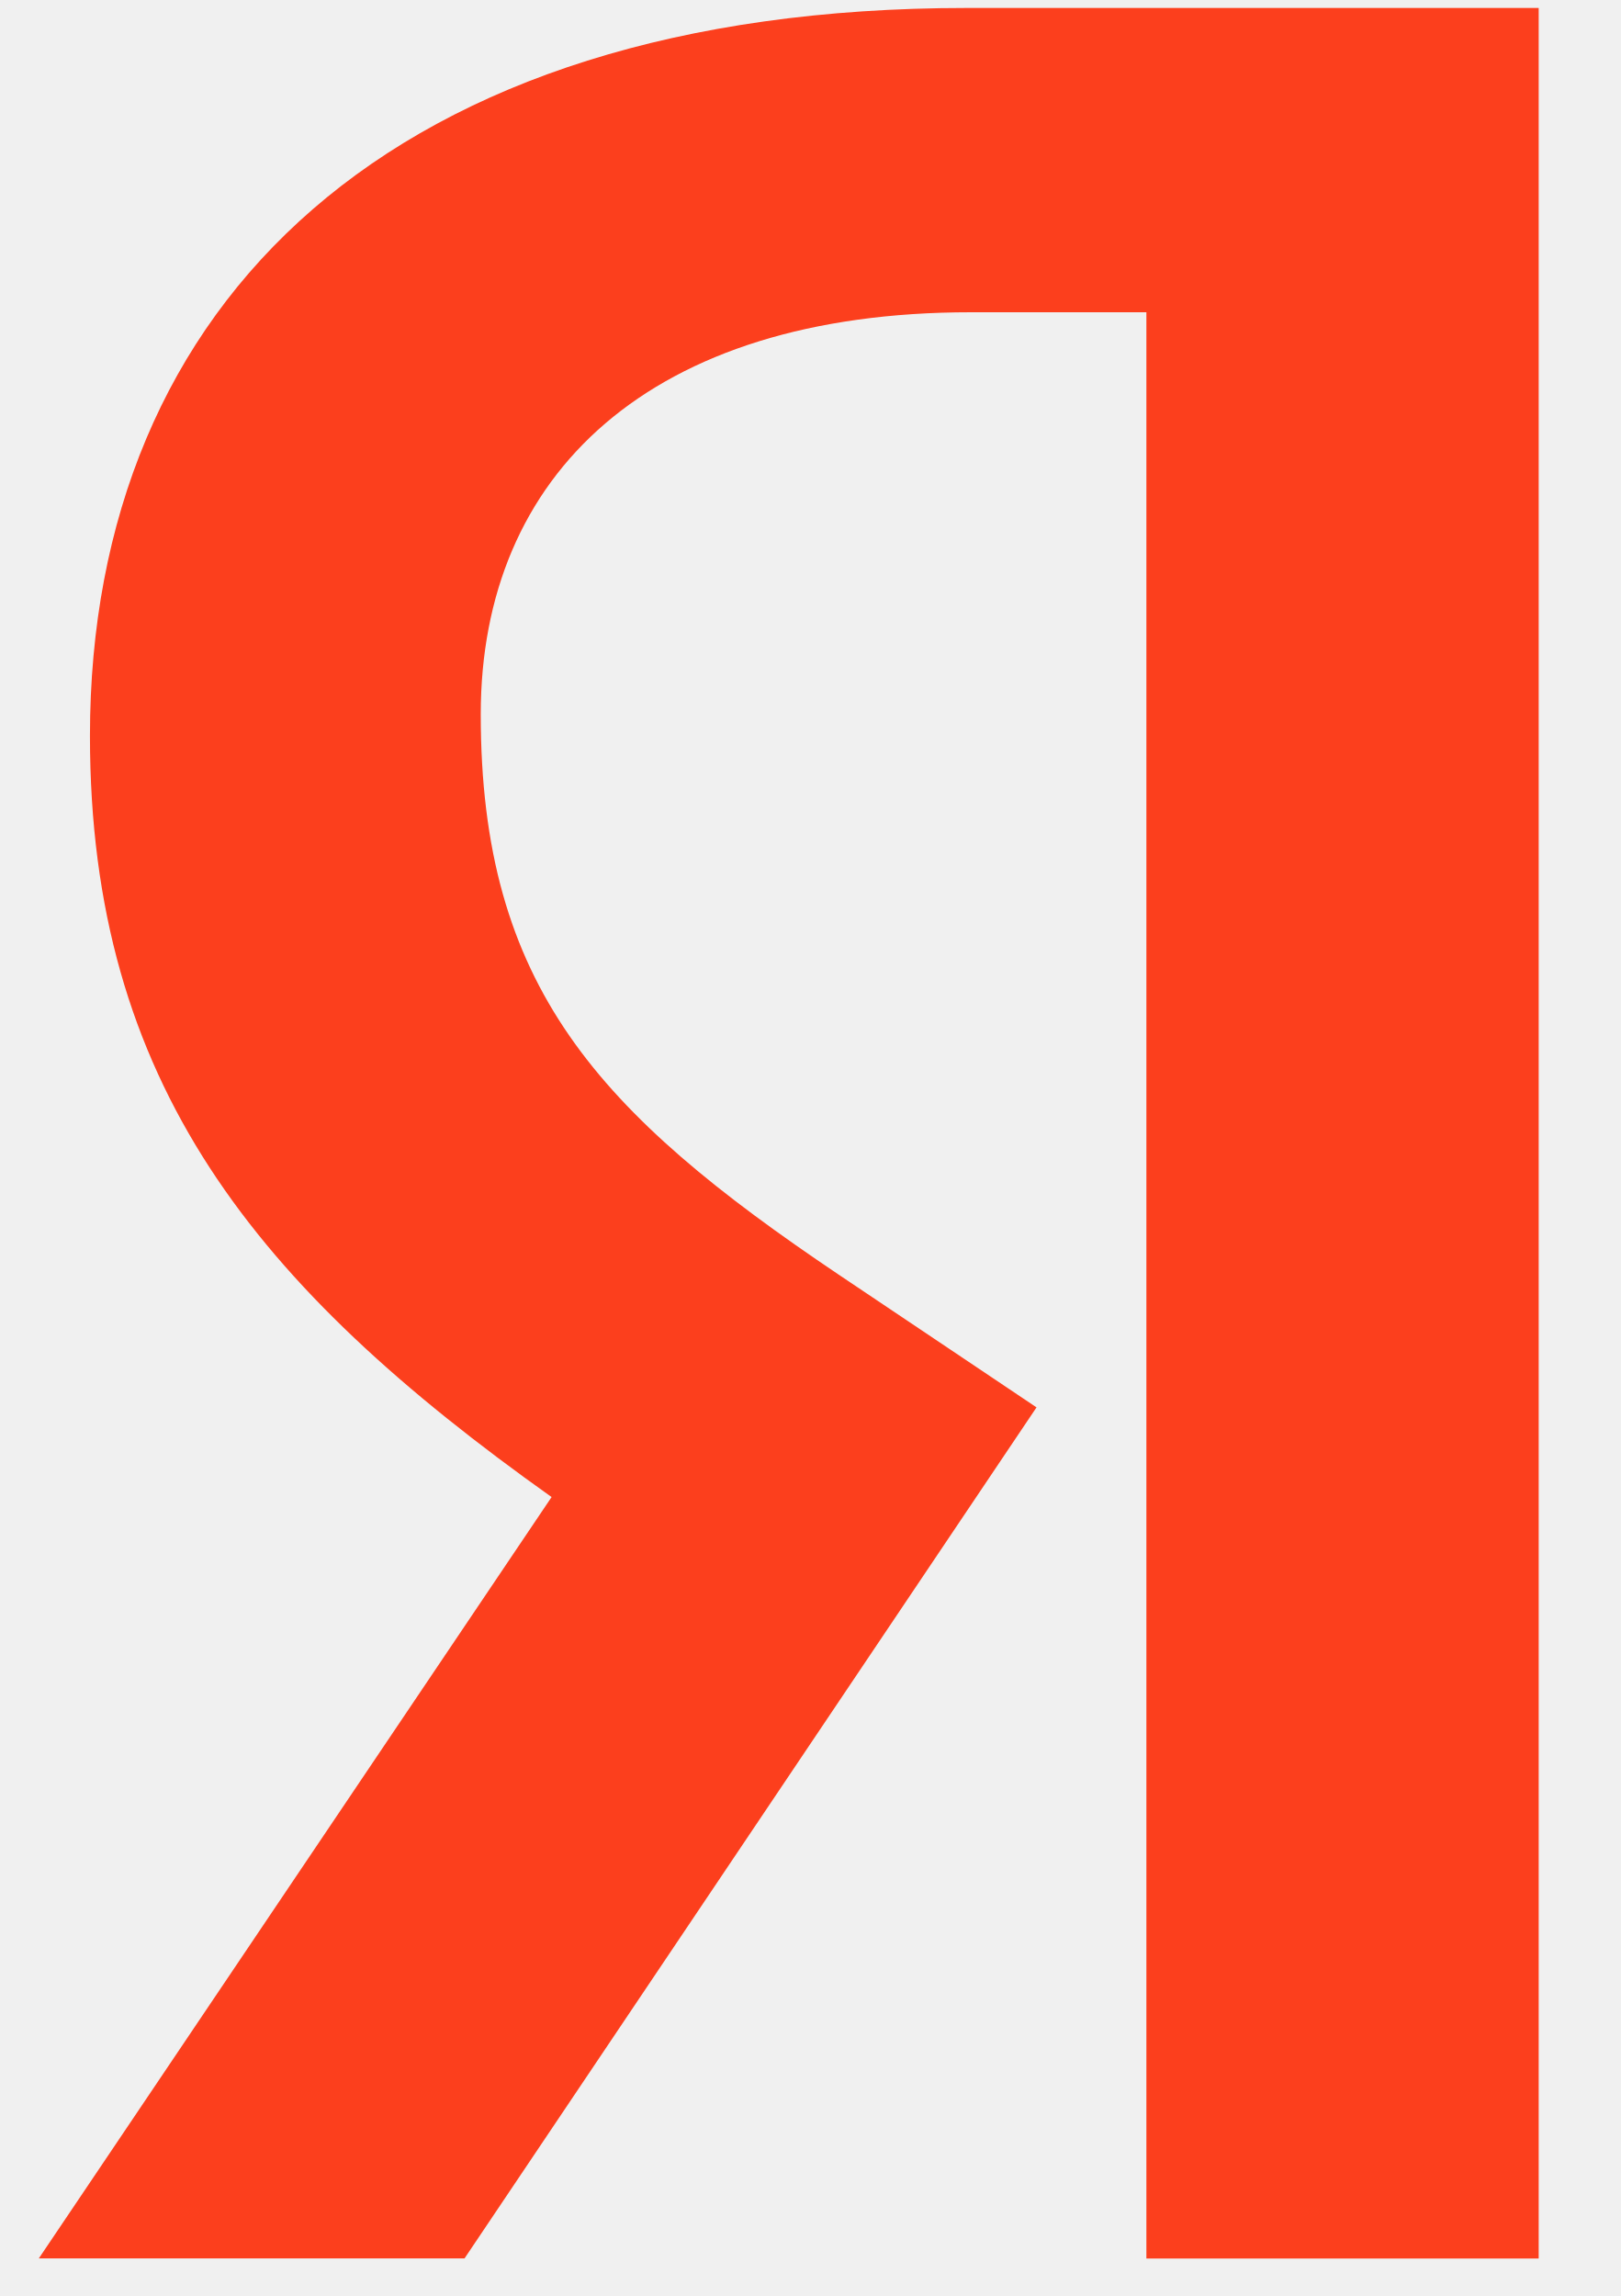
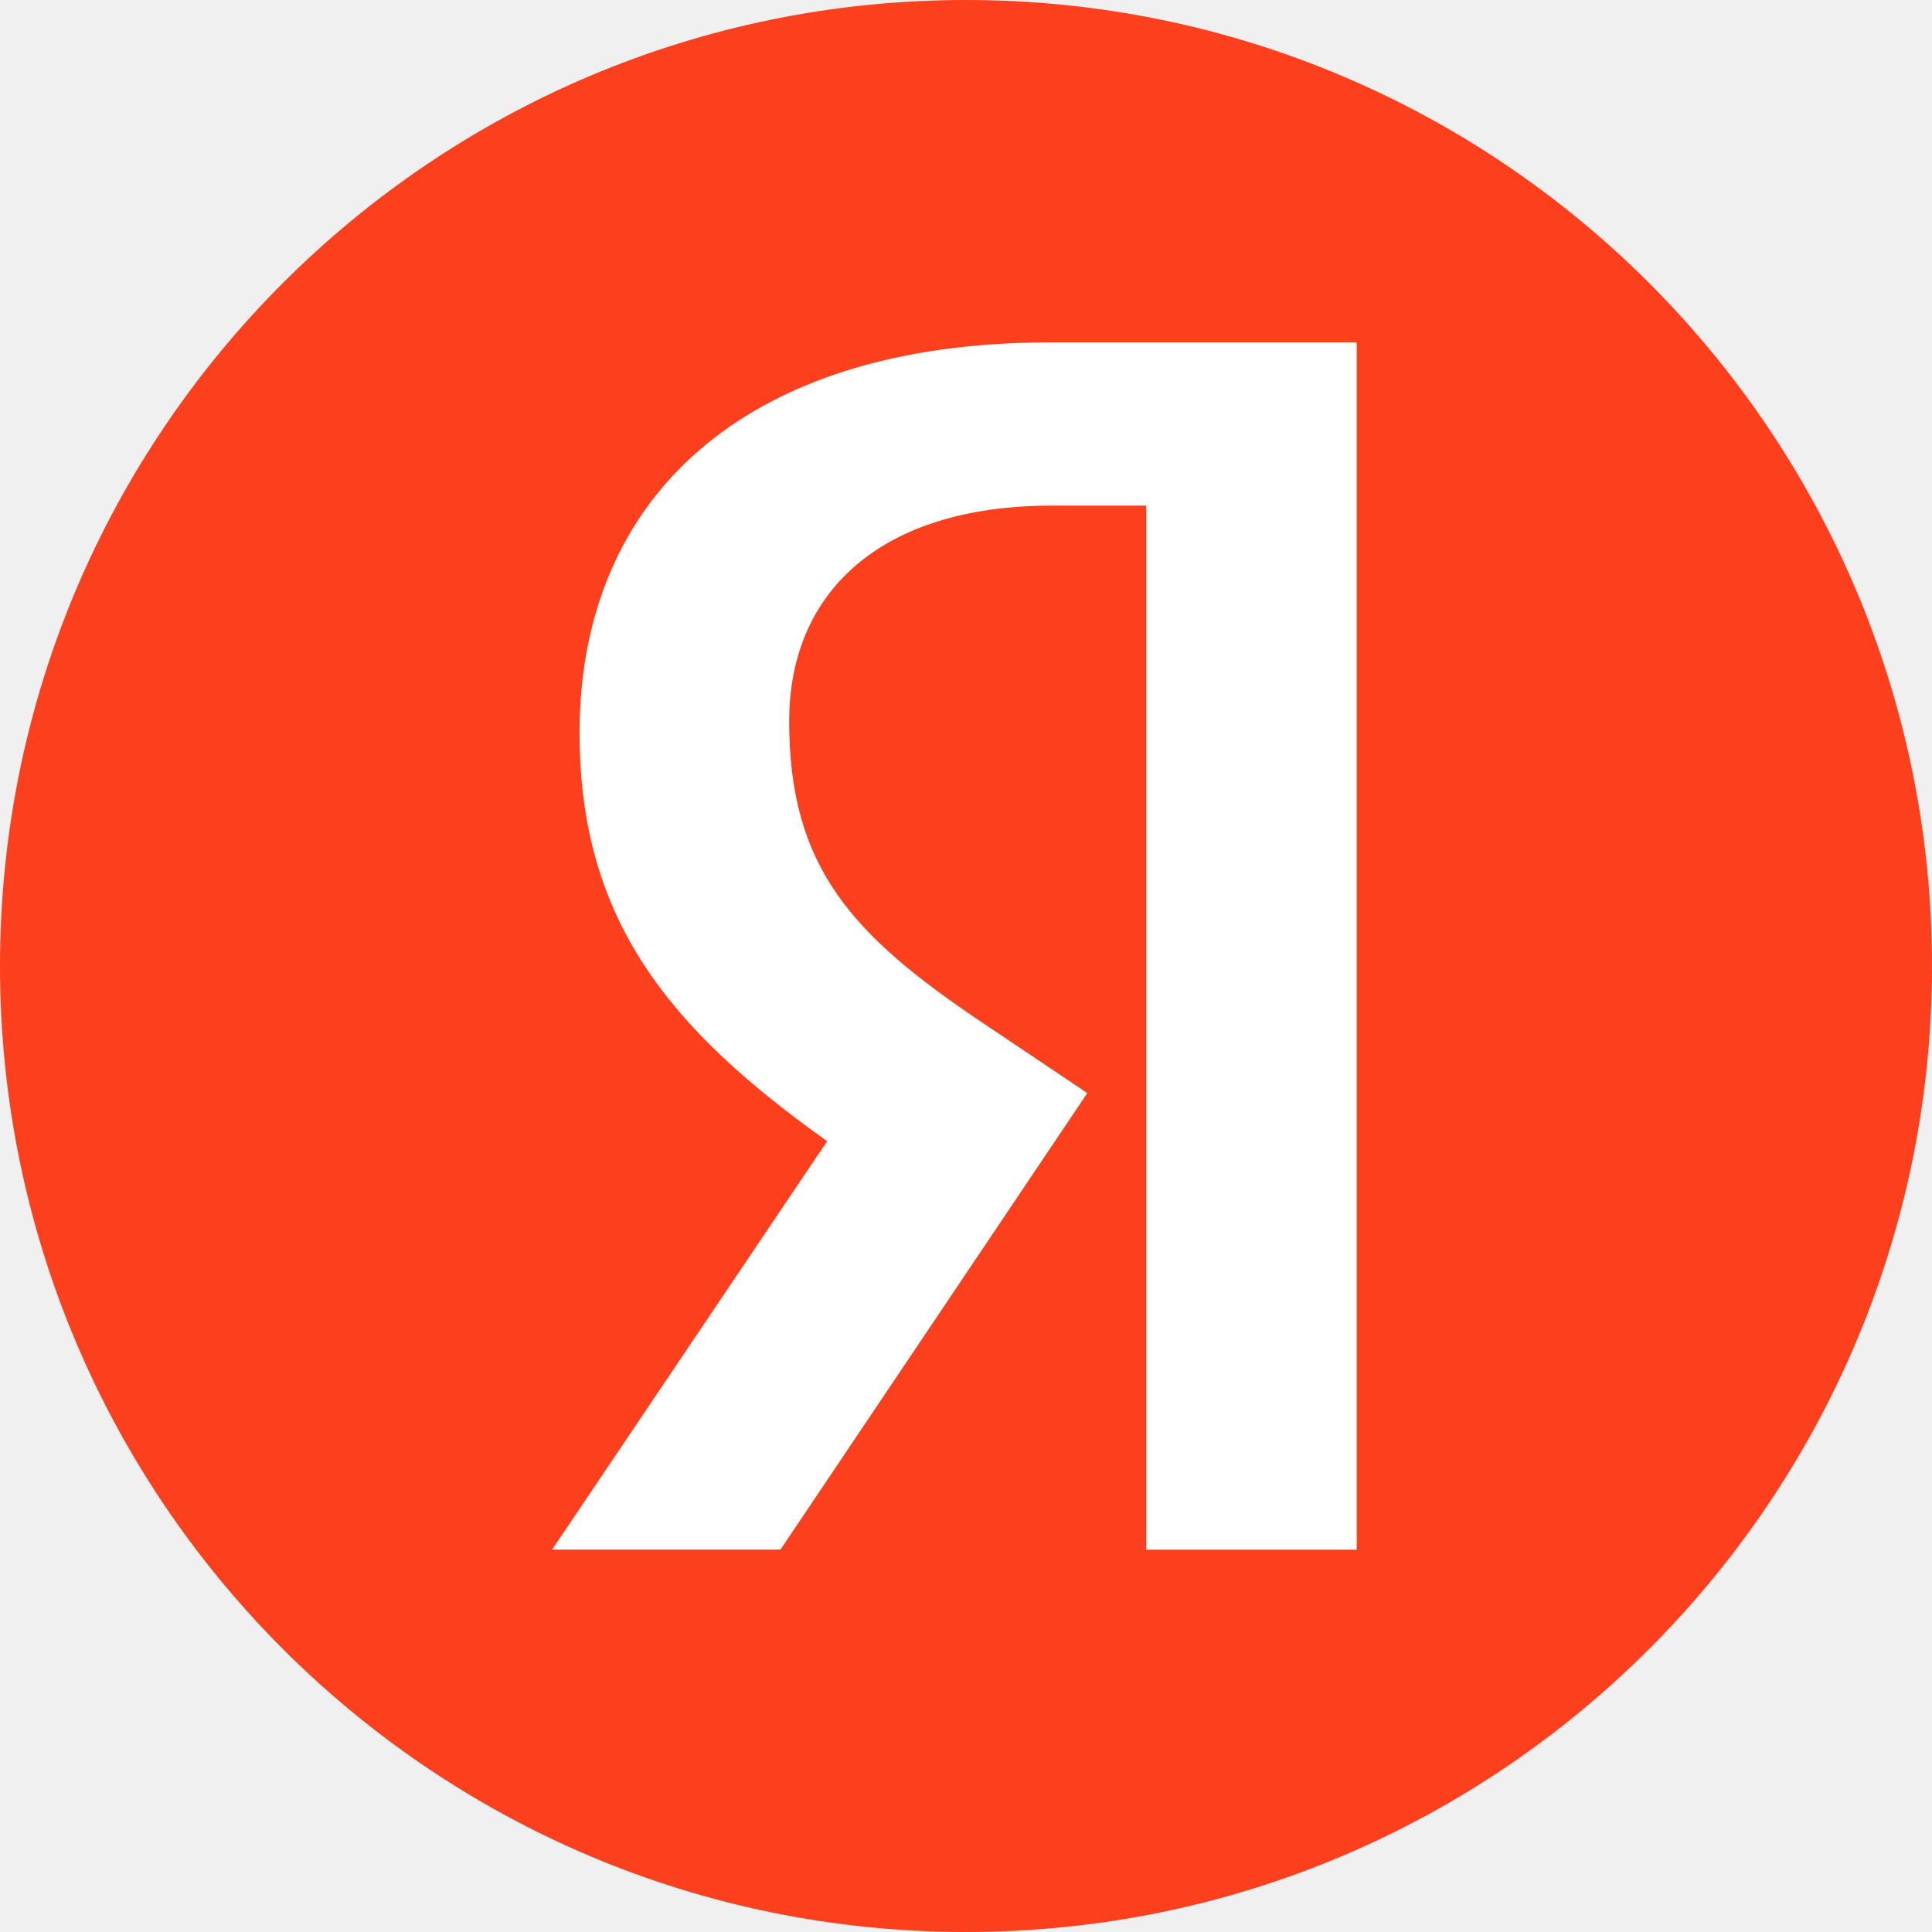
- <svg xmlns="http://www.w3.org/2000/svg" viewBox="0 0 24 34" role="img" aria-label="Яндекс">
-   <path fill="#fc3f1d" transform="translate(0 -8)" d="M16.995 12.624H14.378C9.623 12.624 7.119 15.025 7.119 18.577C7.119 22.608 8.851 24.474 12.419 26.875L15.349 28.841L6.879 41.443H.575L8.168 30.169C3.783 27.053 1.332 24.038 1.332 18.897C1.332 12.466 5.81 8.118 14.317 8.118H22.785V41.445H16.976V12.624H16.995Z" />
+ <svg xmlns="http://www.w3.org/2000/svg" viewBox="0 0 40 40" role="img" aria-label="Яндекс">
+   <circle cx="20" cy="20" r="20" fill="#fc3f1d" />
+   <path fill="#fff" transform="translate(11 1) scale(.75)" d="M16.995 12.624H14.378C9.623 12.624 7.119 15.025 7.119 18.577C7.119 22.608 8.851 24.474 12.419 26.875L15.349 28.841L6.879 41.443H.575L8.168 30.169C3.783 27.053 1.332 24.038 1.332 18.897C1.332 12.466 5.81 8.118 14.317 8.118H22.785V41.445H16.976V12.624H16.995Z" />
</svg>
